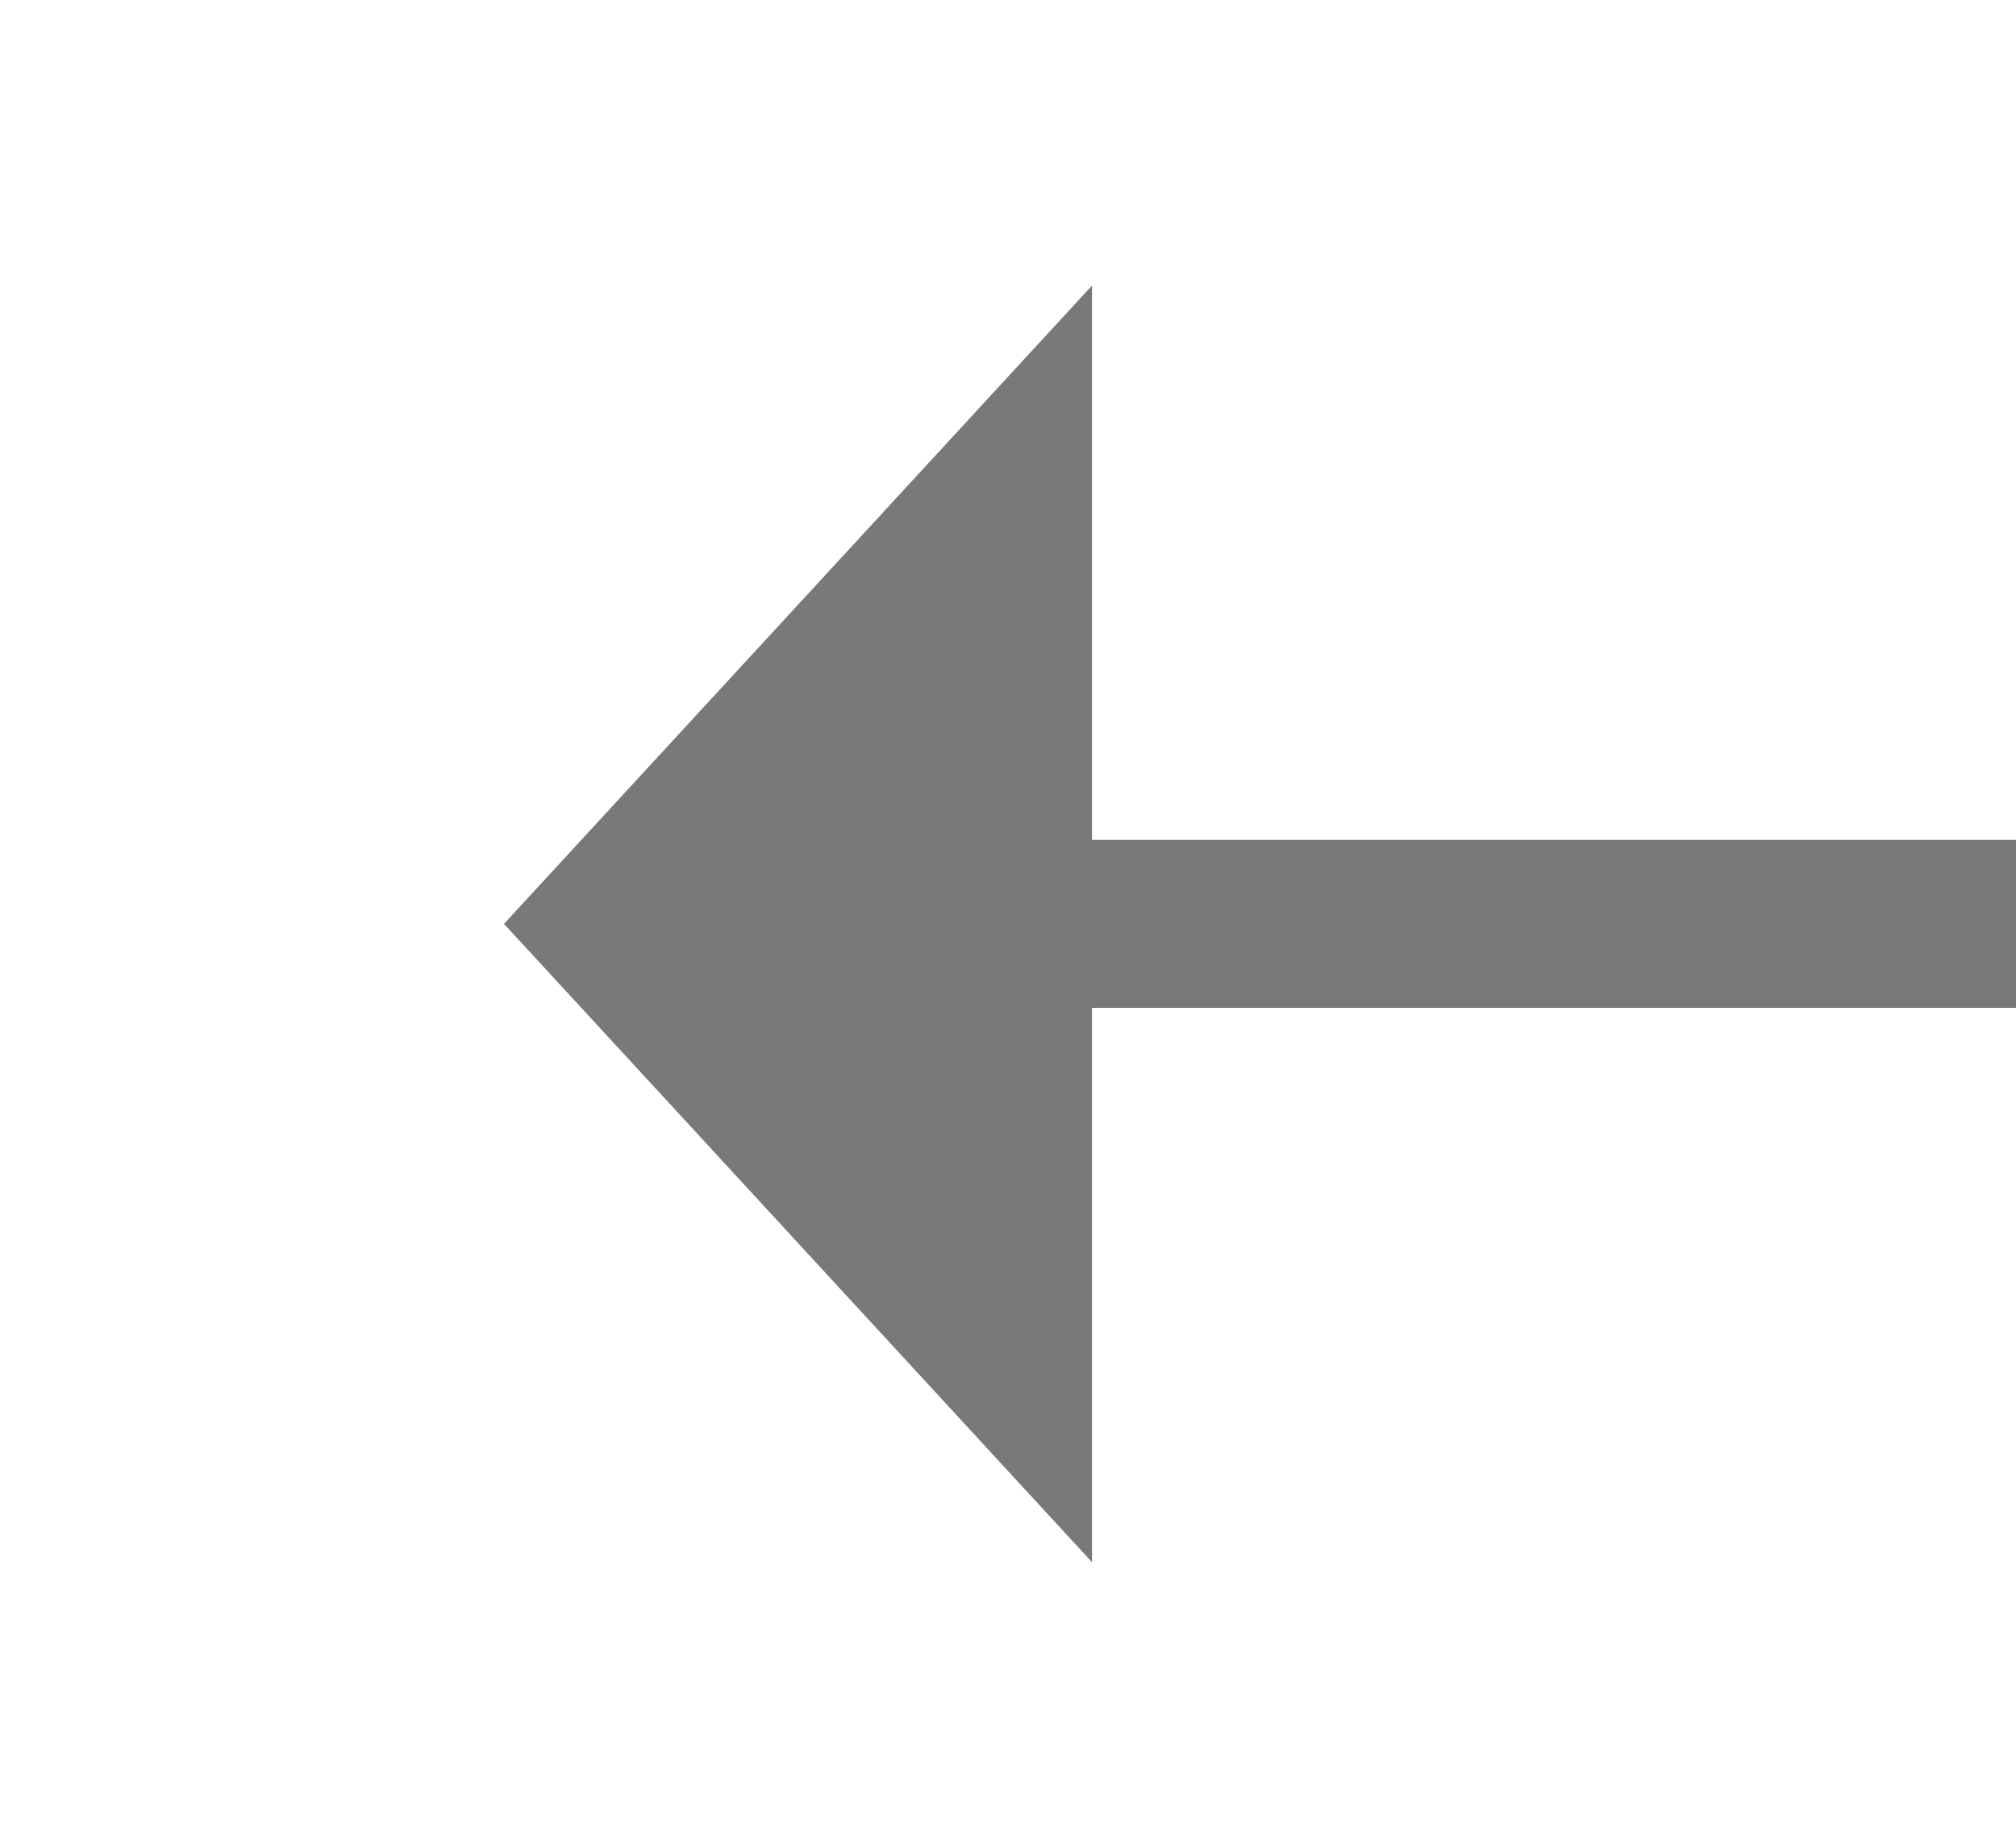
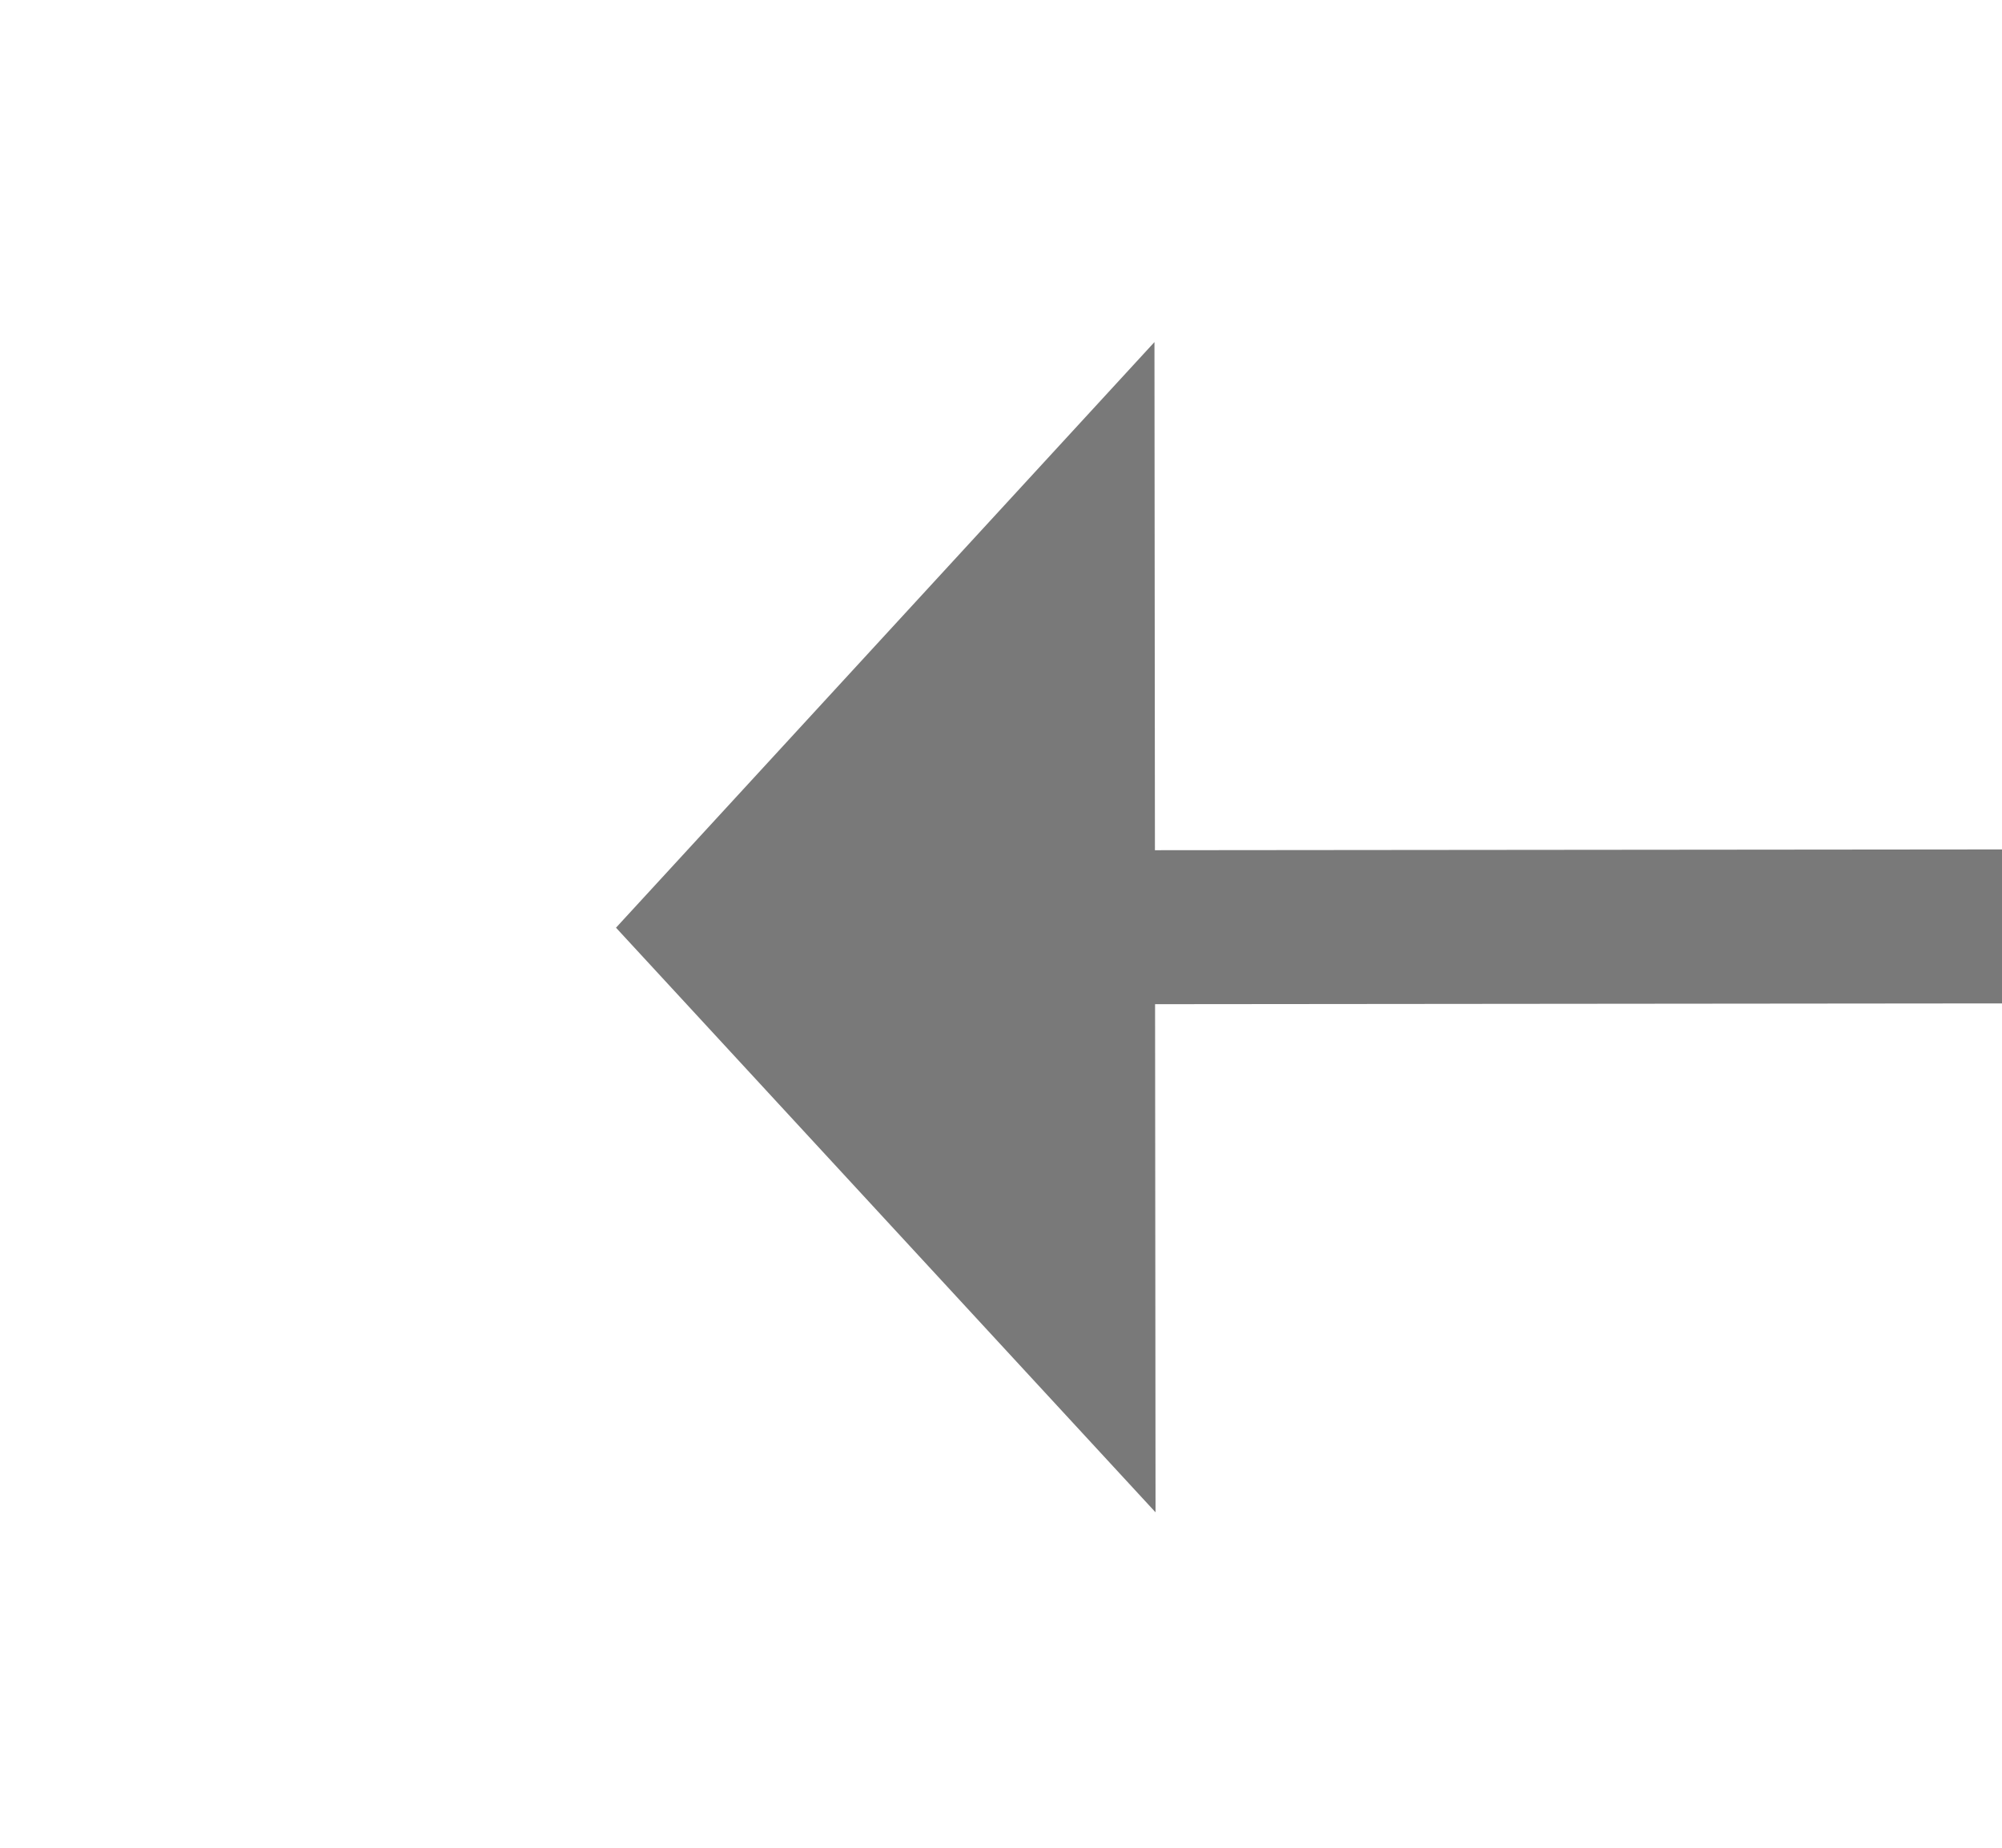
- <svg xmlns="http://www.w3.org/2000/svg" version="1.1" width="24px" height="22px" preserveAspectRatio="xMinYMid meet" viewBox="2730 329  24 20">
-   <path d="M 2881 346.6  L 2888 339  L 2881 331.4  L 2881 346.6  Z " fill-rule="nonzero" fill="#797979" stroke="none" transform="matrix(-1 1.22460635382238E-16 -1.22460635382238E-16 -1 5624 678 )" />
-   <path d="M 2736 339  L 2882 339  " stroke-width="2" stroke="#797979" fill="none" transform="matrix(-1 1.22460635382238E-16 -1.22460635382238E-16 -1 5624 678 )" />
+ <svg xmlns="http://www.w3.org/2000/svg" version="1.1" width="26px" height="24px" preserveAspectRatio="xMinYMid meet" viewBox="2566 729  26 22">
+   <g transform="matrix(0 1 -1 0 3319 -1839 )">
+     <path d="M 2571.4 738  L 2579 745  L 2586.6 738  L 2571.4 738  Z " fill-rule="nonzero" fill="#797979" stroke="none" transform="matrix(0.9999996 -0.0009271218 0.0009271218 0.9999996 -0.6399963 2.391344 )" />
+     <path d="M 2579 638  L 2579 739  " stroke-width="2" stroke="#797979" fill="none" transform="matrix(0.9999996 -0.0009271218 0.0009271218 0.9999996 -0.6399963 2.391344 )" />
+   </g>
</svg>
